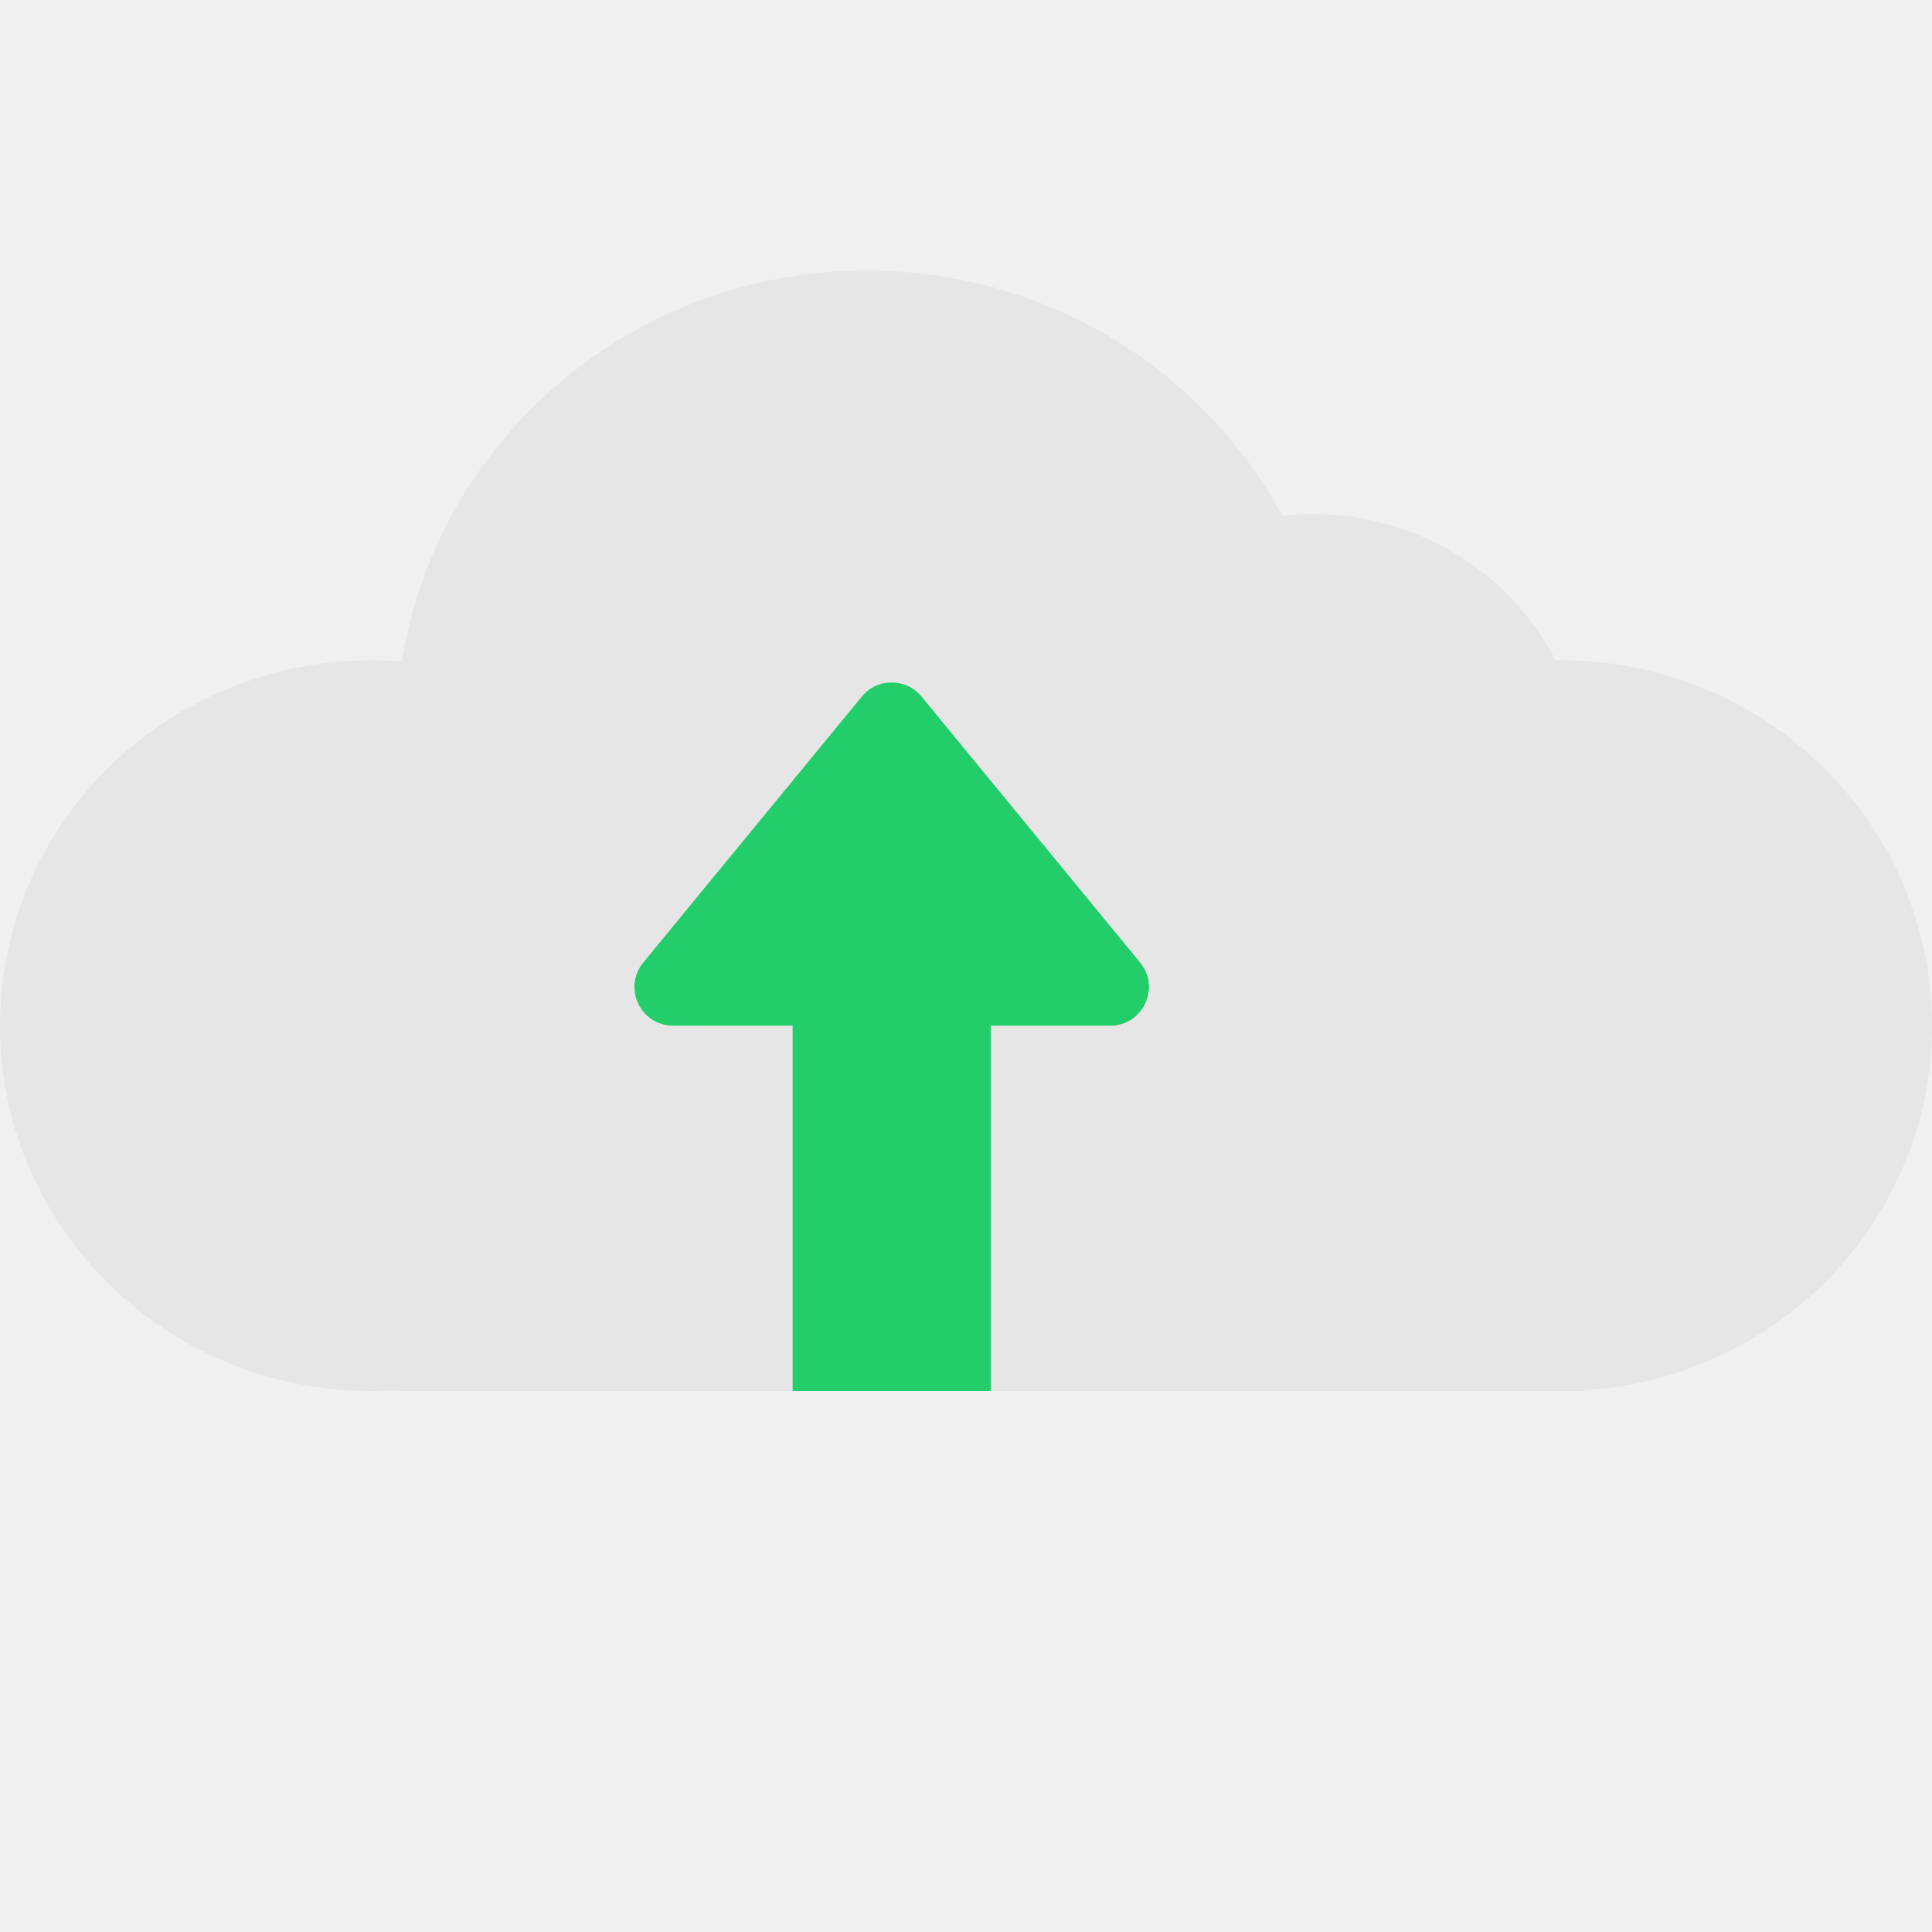
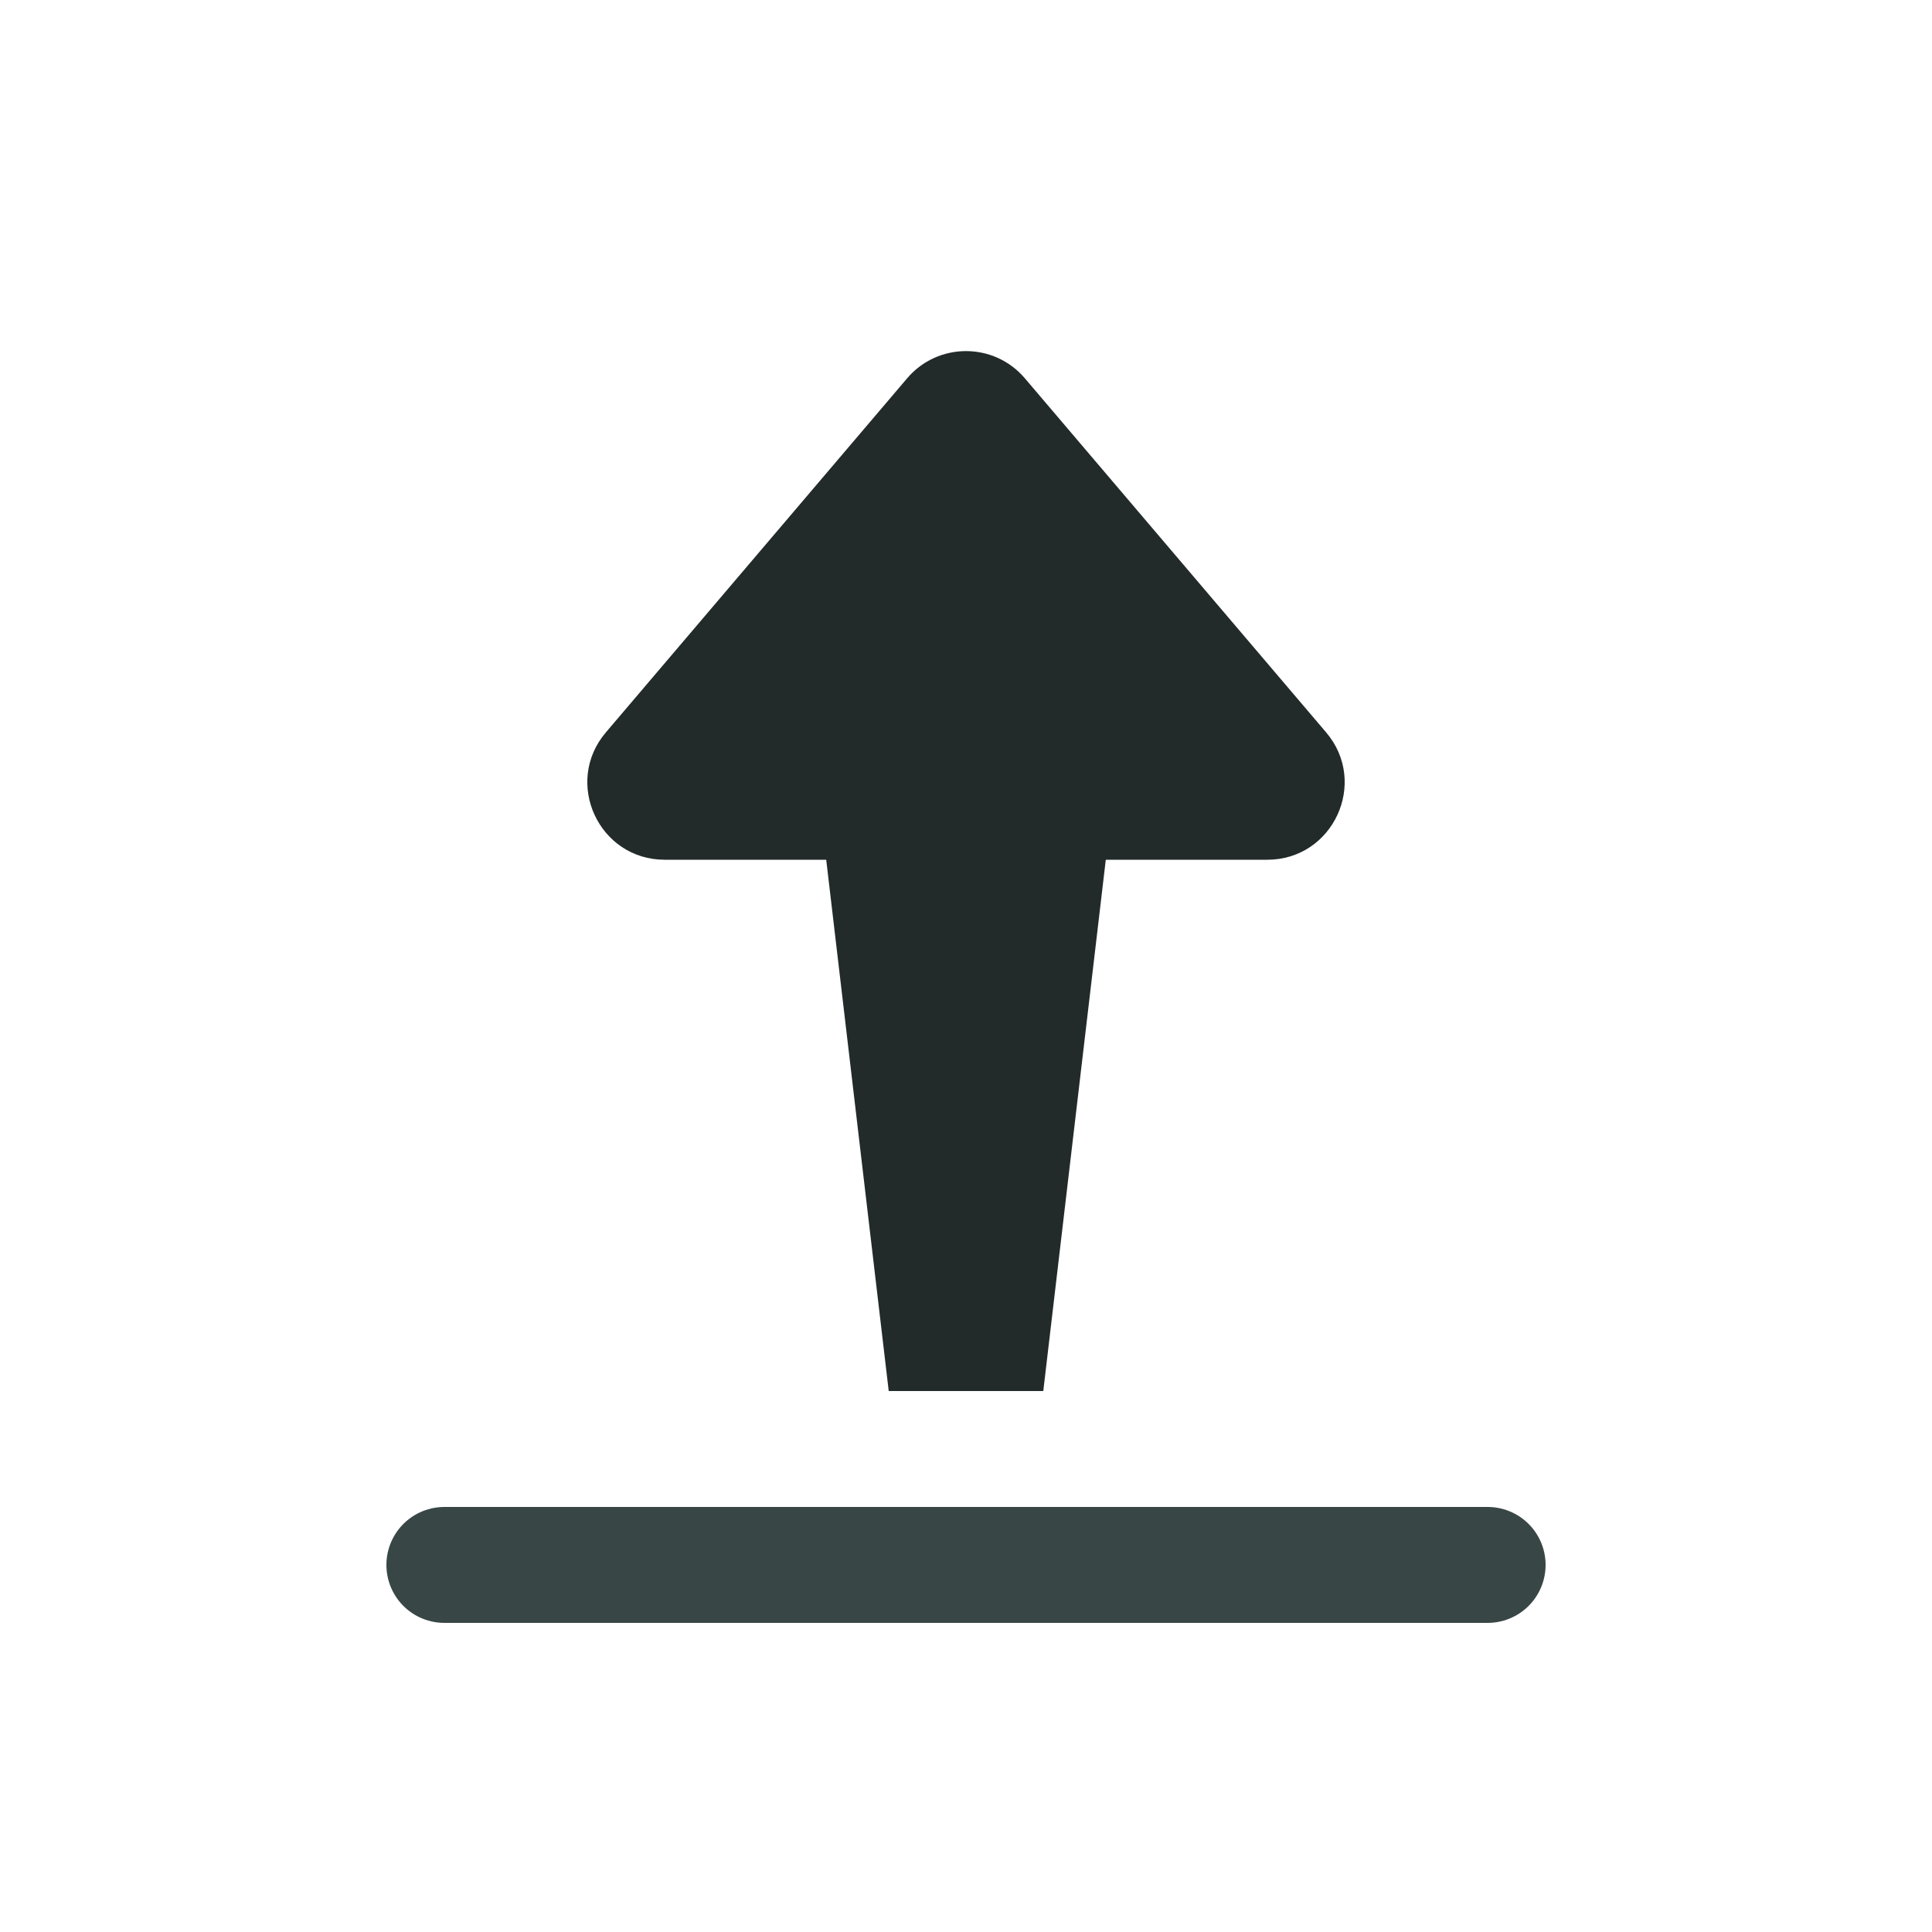
<svg xmlns="http://www.w3.org/2000/svg" width="50" height="50" viewBox="0 0 50 50" fill="none">
-   <rect width="50" height="50" fill="rgba(80,80,80,0)" />
-   <path d="M19.231 26.544C19.231 31.766 14.926 36 9.615 36C4.305 36 1.52588e-05 31.766 1.52588e-05 26.544C1.52588e-05 21.321 4.305 17.087 9.615 17.087C14.926 17.087 19.231 21.321 19.231 26.544Z" fill="#E6E6E6" />
-   <path d="M34.615 18.978C34.615 25.594 29.162 30.956 22.436 30.956C15.709 30.956 10.256 25.594 10.256 18.978C10.256 12.363 15.709 7 22.436 7C29.162 7 34.615 12.363 34.615 18.978Z" fill="#E6E6E6" />
-   <path d="M38.462 26.544C38.462 31.766 34.157 36 28.846 36C23.536 36 19.231 31.766 19.231 26.544C19.231 21.321 23.536 17.087 28.846 17.087C34.157 17.087 38.462 21.321 38.462 26.544Z" fill="#E6E6E6" />
-   <path d="M50 26.544C50 31.766 45.695 36 40.385 36C35.074 36 30.769 31.766 30.769 26.544C30.769 21.321 35.074 17.087 40.385 17.087C45.695 17.087 50 21.321 50 26.544Z" fill="#E6E6E6" />
-   <path d="M41.026 20.239C41.026 24.069 37.869 27.174 33.974 27.174C30.08 27.174 26.923 24.069 26.923 20.239C26.923 16.409 30.08 13.304 33.974 13.304C37.869 13.304 41.026 16.409 41.026 20.239Z" fill="#E6E6E6" />
-   <path d="M10.256 27.174H41.026V36H10.256V27.174Z" fill="#E6E6E6" />
-   <rect x="20.513" y="25.913" width="5.128" height="10.087" fill="#23CD6A" />
-   <path d="M22.304 18.027C22.704 17.54 23.45 17.54 23.849 18.027L29.505 24.909C30.042 25.561 29.577 26.544 28.733 26.544H17.421C16.576 26.544 16.112 25.561 16.649 24.909L22.304 18.027Z" fill="#23CD6A" />
+   <rect width="50" height="50" fill="white" />
+   <path d="M21 19H29L27 36H23L21 19Z" fill="hsl(180, 10%, 15%)" />
+   <path d="M23.477 9.79C24.275 8.852 25.725 8.852 26.523 9.79L34.32 18.954C35.425 20.253 34.502 22.25 32.797 22.25H17.203C15.498 22.25 14.575 20.253 15.68 18.954L23.477 9.79Z" fill="hsl(180, 10%, 15%)" />
+   <line x1="11.5" y1="40.5" x2="38.5" y2="40.5" stroke="hsl(180, 10%, 25%)" stroke-width="3" stroke-linecap="round" />
</svg>
